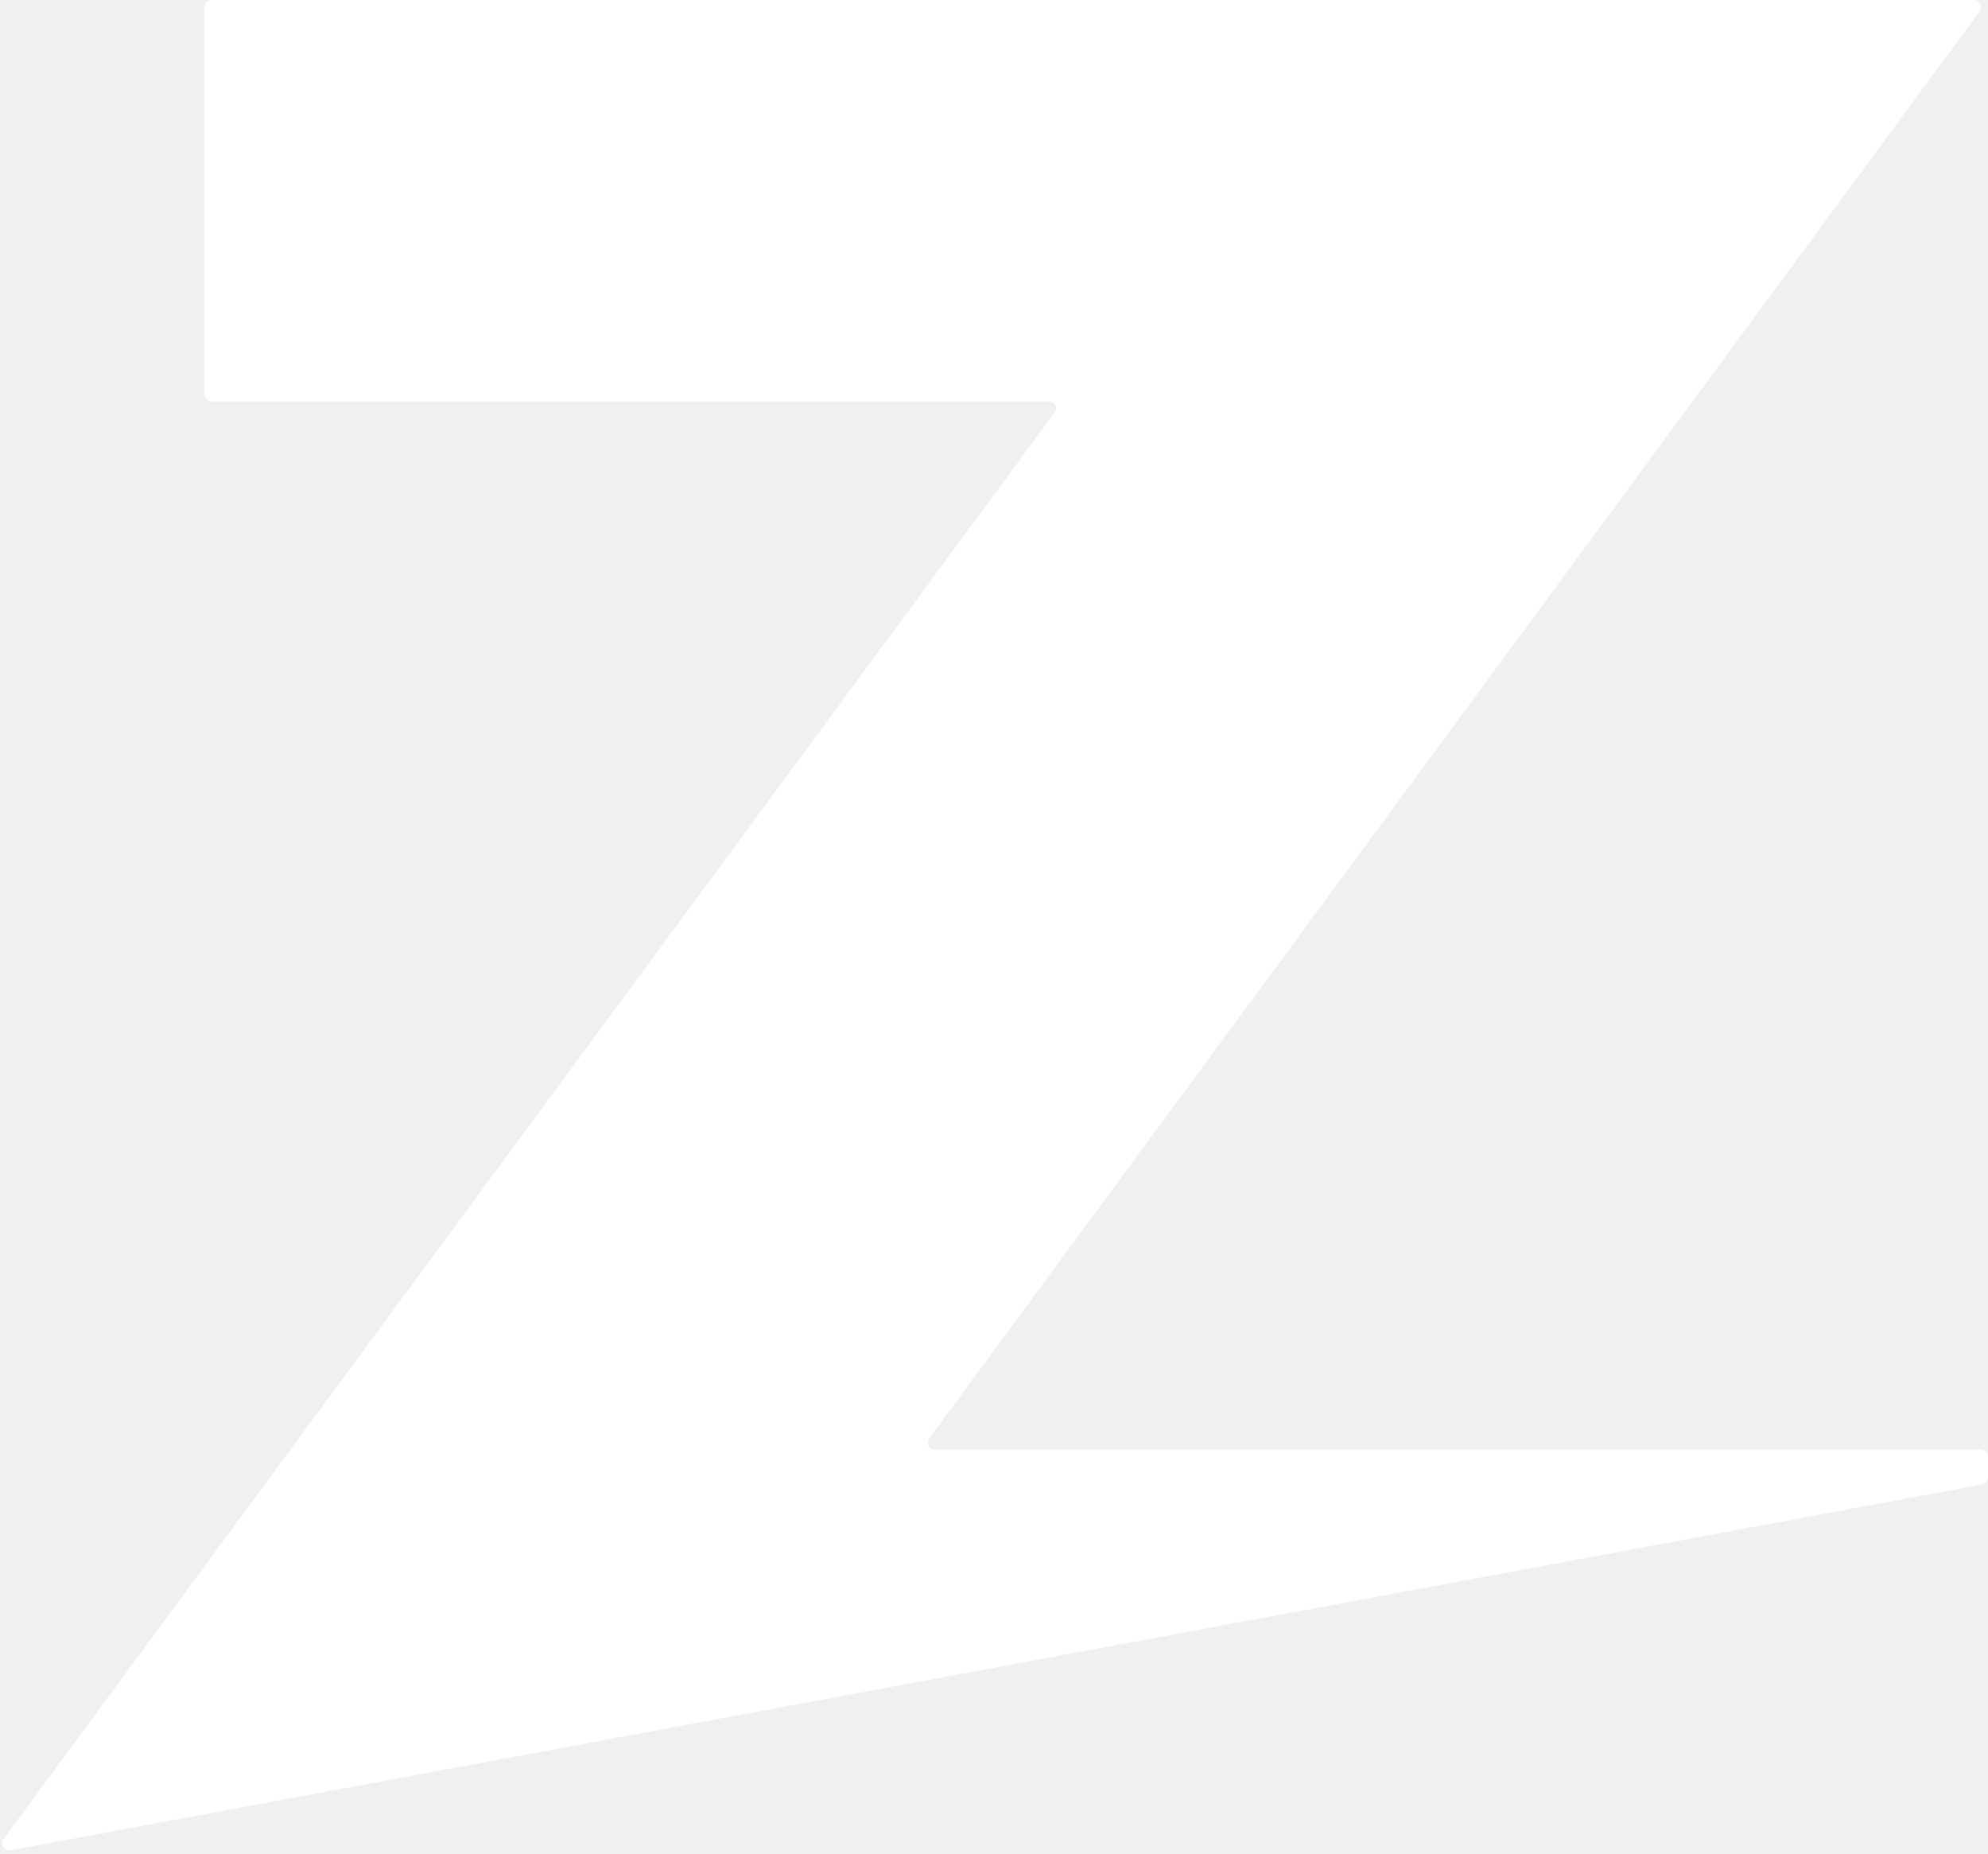
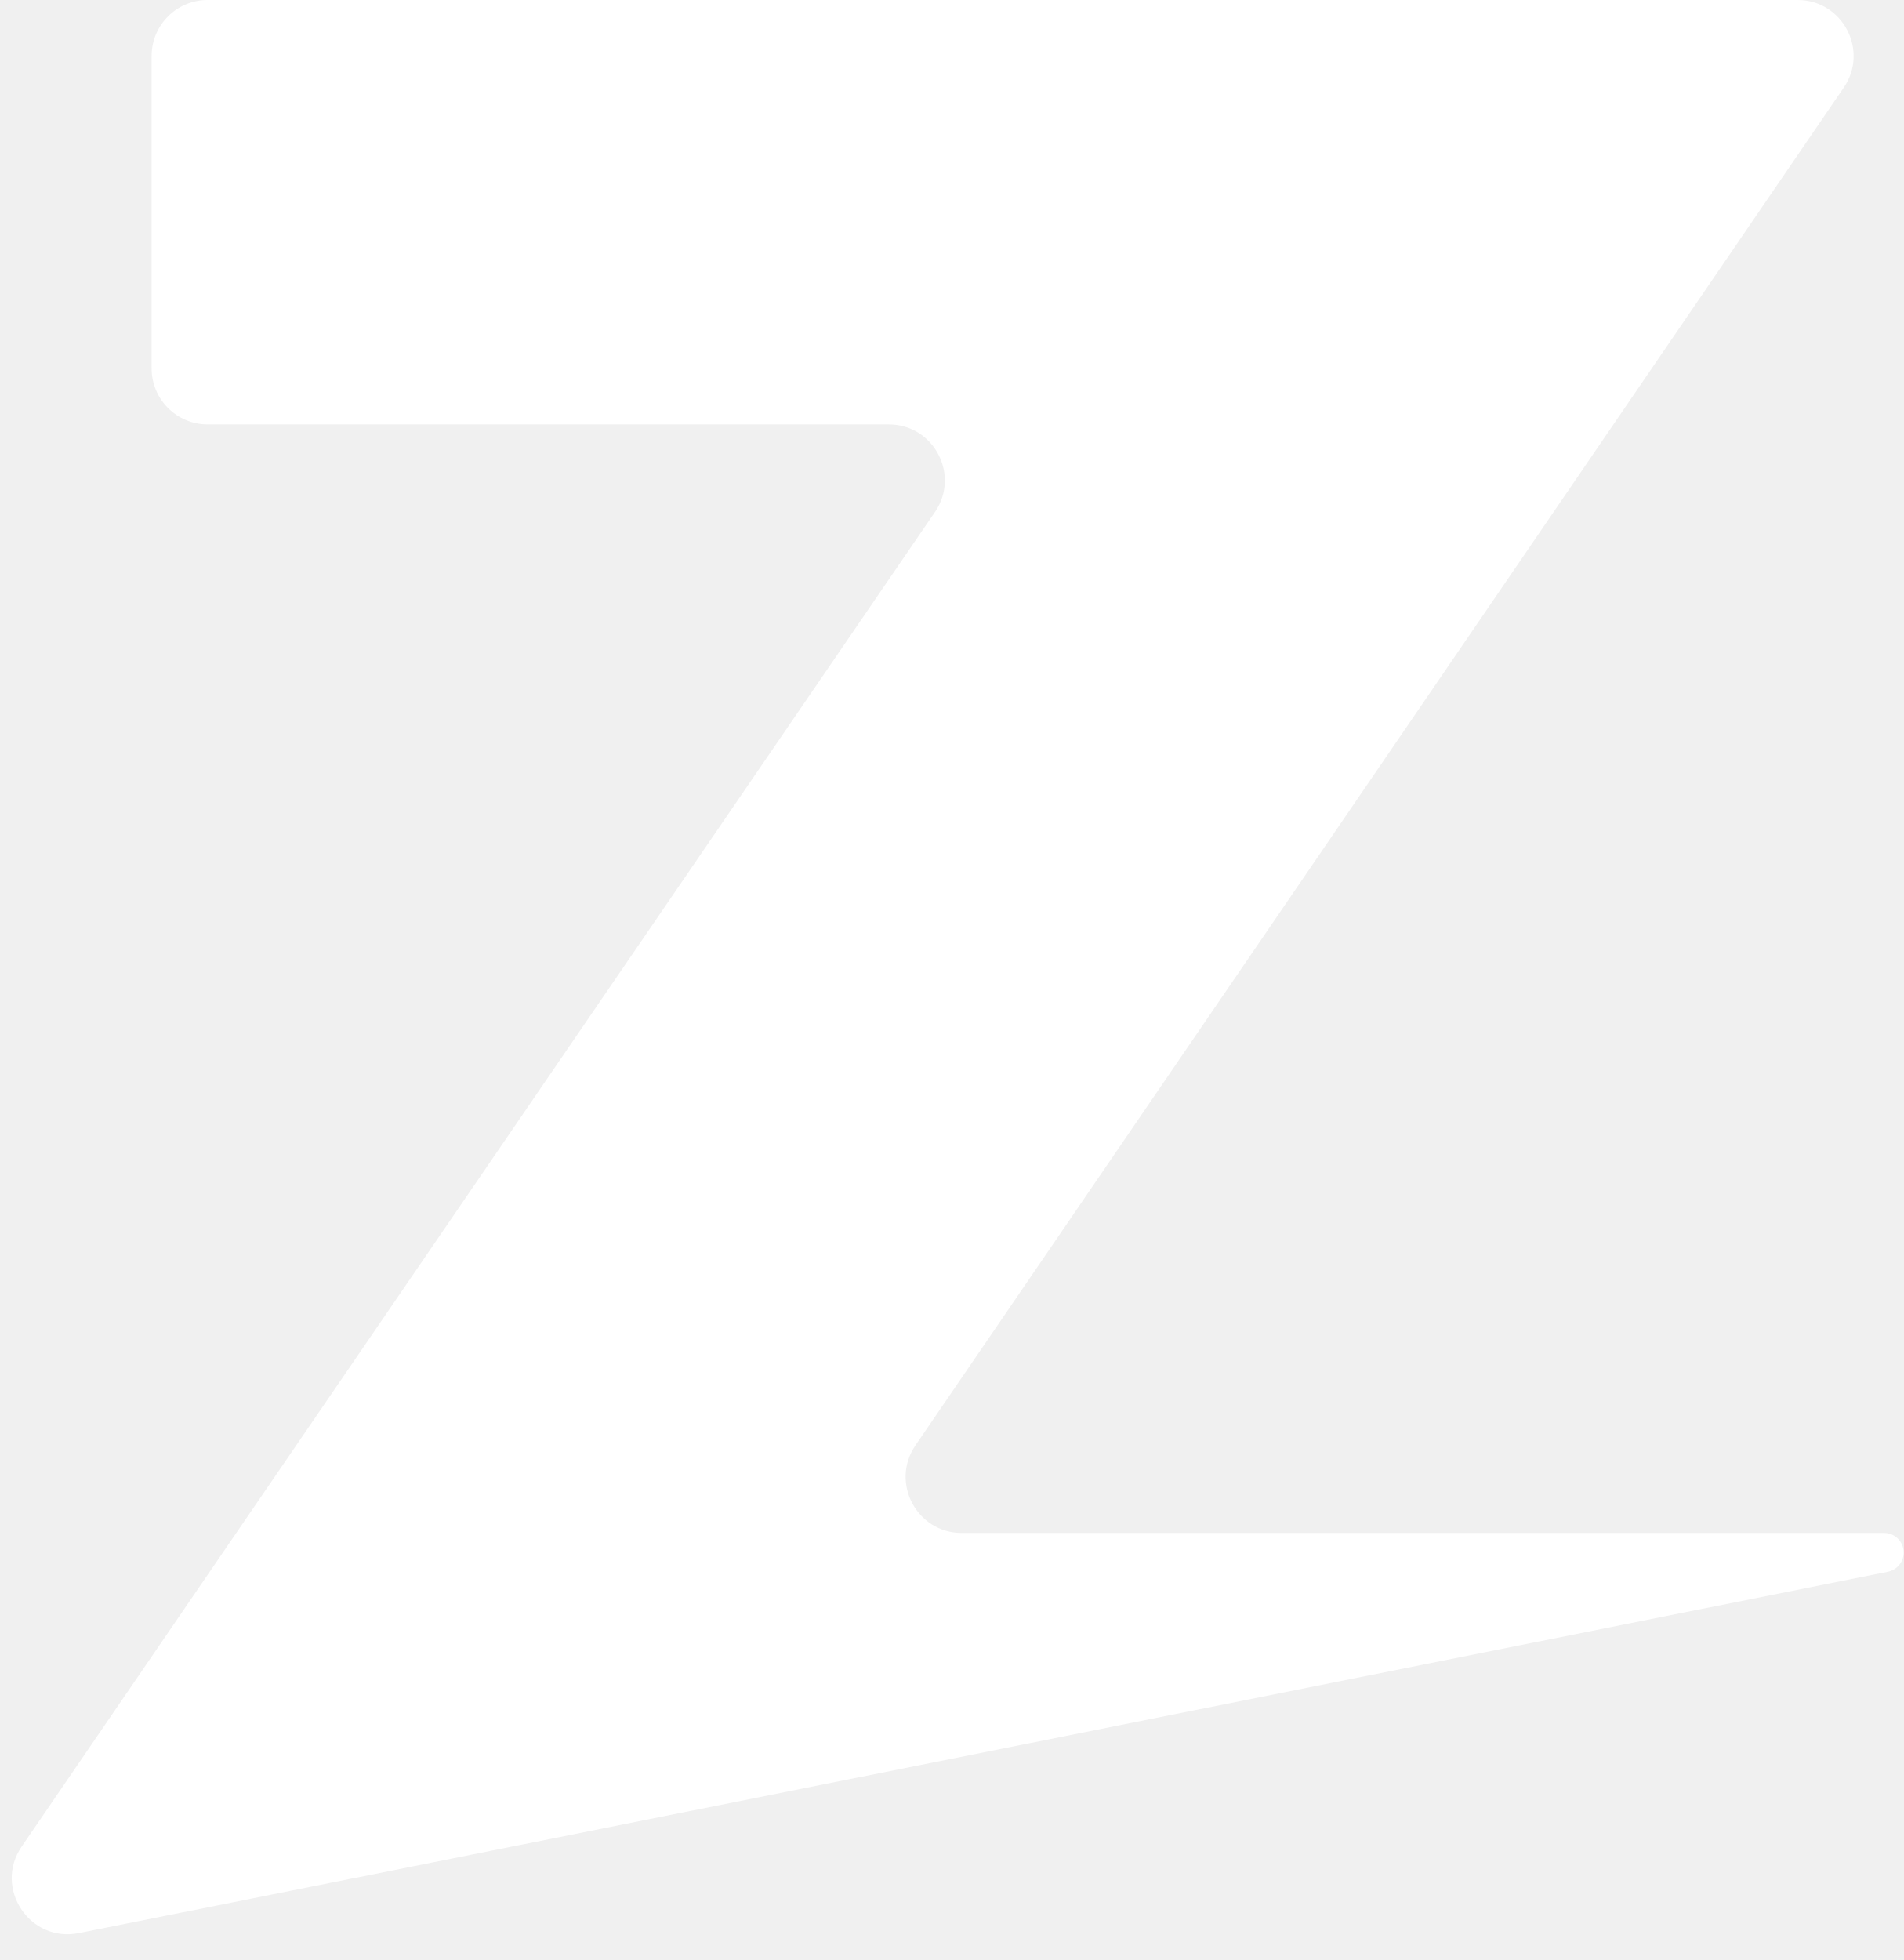
- <svg xmlns="http://www.w3.org/2000/svg" width="280" height="261" viewBox="0 0 280 261" fill="none">
-   <path d="M280 208.048C280 208.53 279.656 208.943 279.182 209.031L1.489 260.538C0.598 260.704 -0.036 259.692 0.502 258.962L148.522 58.108C149.008 57.447 148.537 56.514 147.717 56.514H29.772C29.22 56.514 28.772 56.067 28.772 55.514V1C28.772 0.448 29.22 0 29.772 0H278.022C278.842 0 279.313 0.933 278.827 1.593L130.885 202.536C130.398 203.197 130.87 204.129 131.69 204.129H279C279.552 204.129 280 204.577 280 205.129V208.048Z" fill="white" />
+ <svg xmlns="http://www.w3.org/2000/svg" width="34" height="35" viewBox="0 0 34 35" fill="none">
+   <path d="M34 27.724C34 27.89 33.882 28.034 33.718 28.067L1.408 34.519C0.529 34.695 -0.119 33.714 0.387 32.974L16.699 9.143C17.153 8.48 16.678 7.579 15.874 7.579H3.708C3.156 7.579 2.708 7.131 2.708 6.579V1C2.708 0.448 3.156 0 3.708 0H32.105C32.909 0 33.384 0.901 32.93 1.564L16.351 25.809C15.897 26.473 16.372 27.374 17.176 27.374H33.65C33.843 27.374 34 27.53 34 27.724V27.724Z" fill="white" />
</svg>
